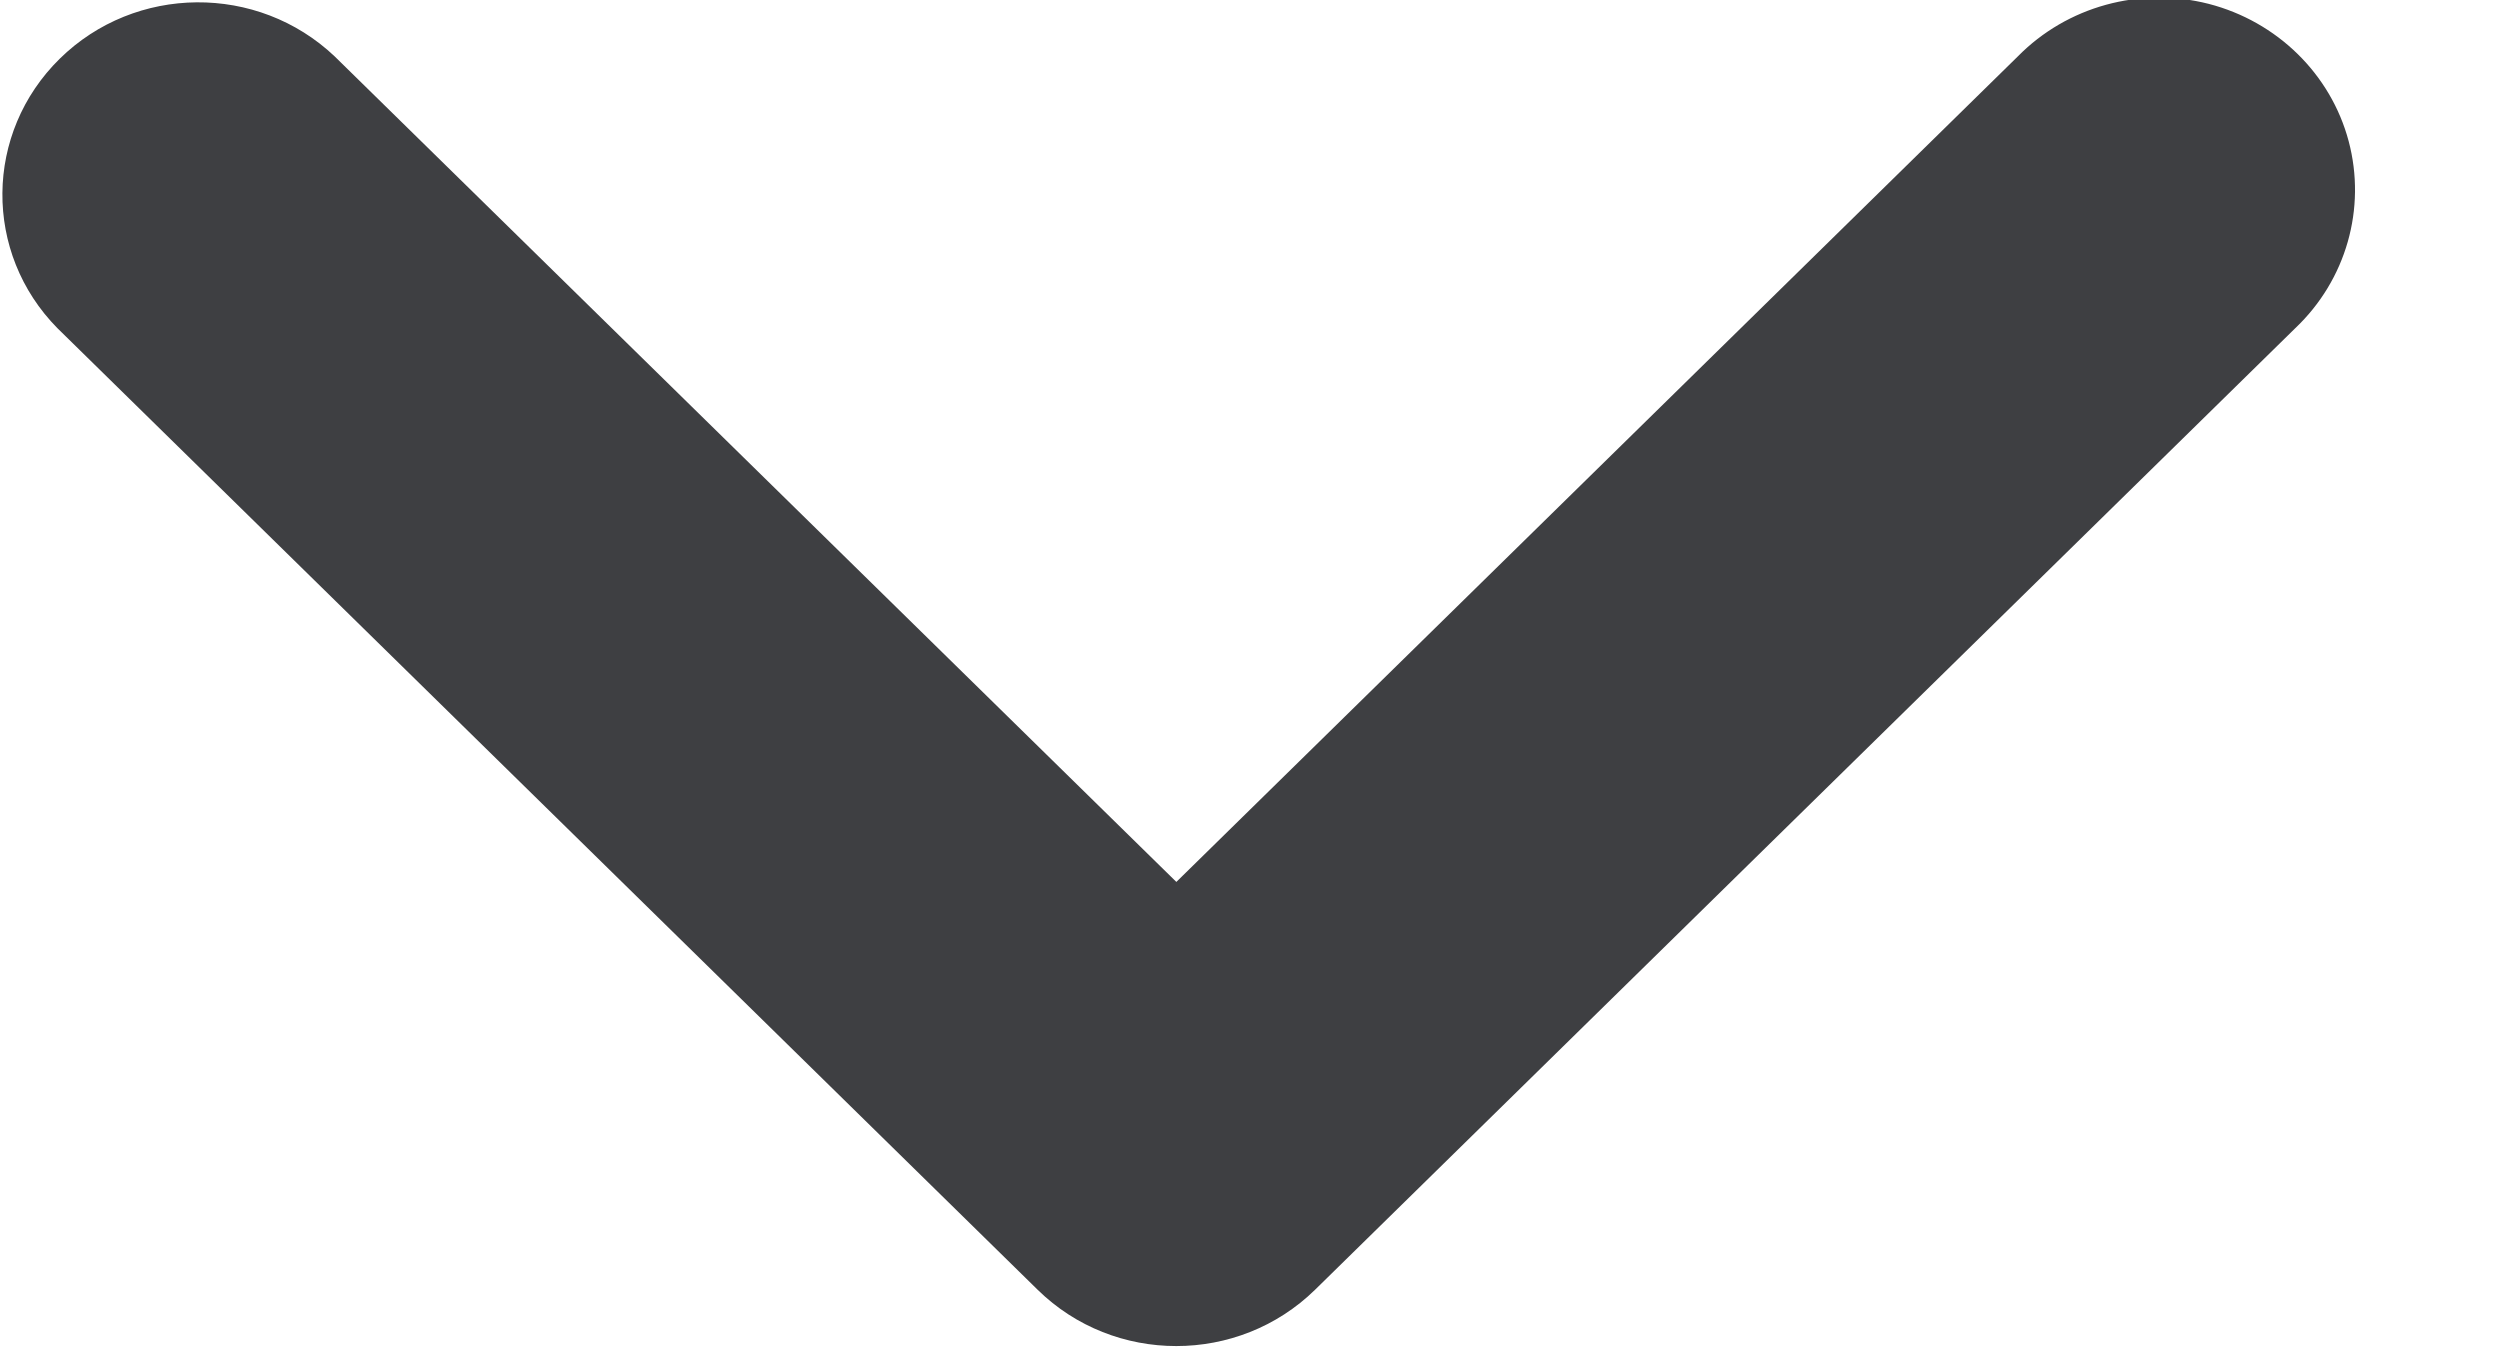
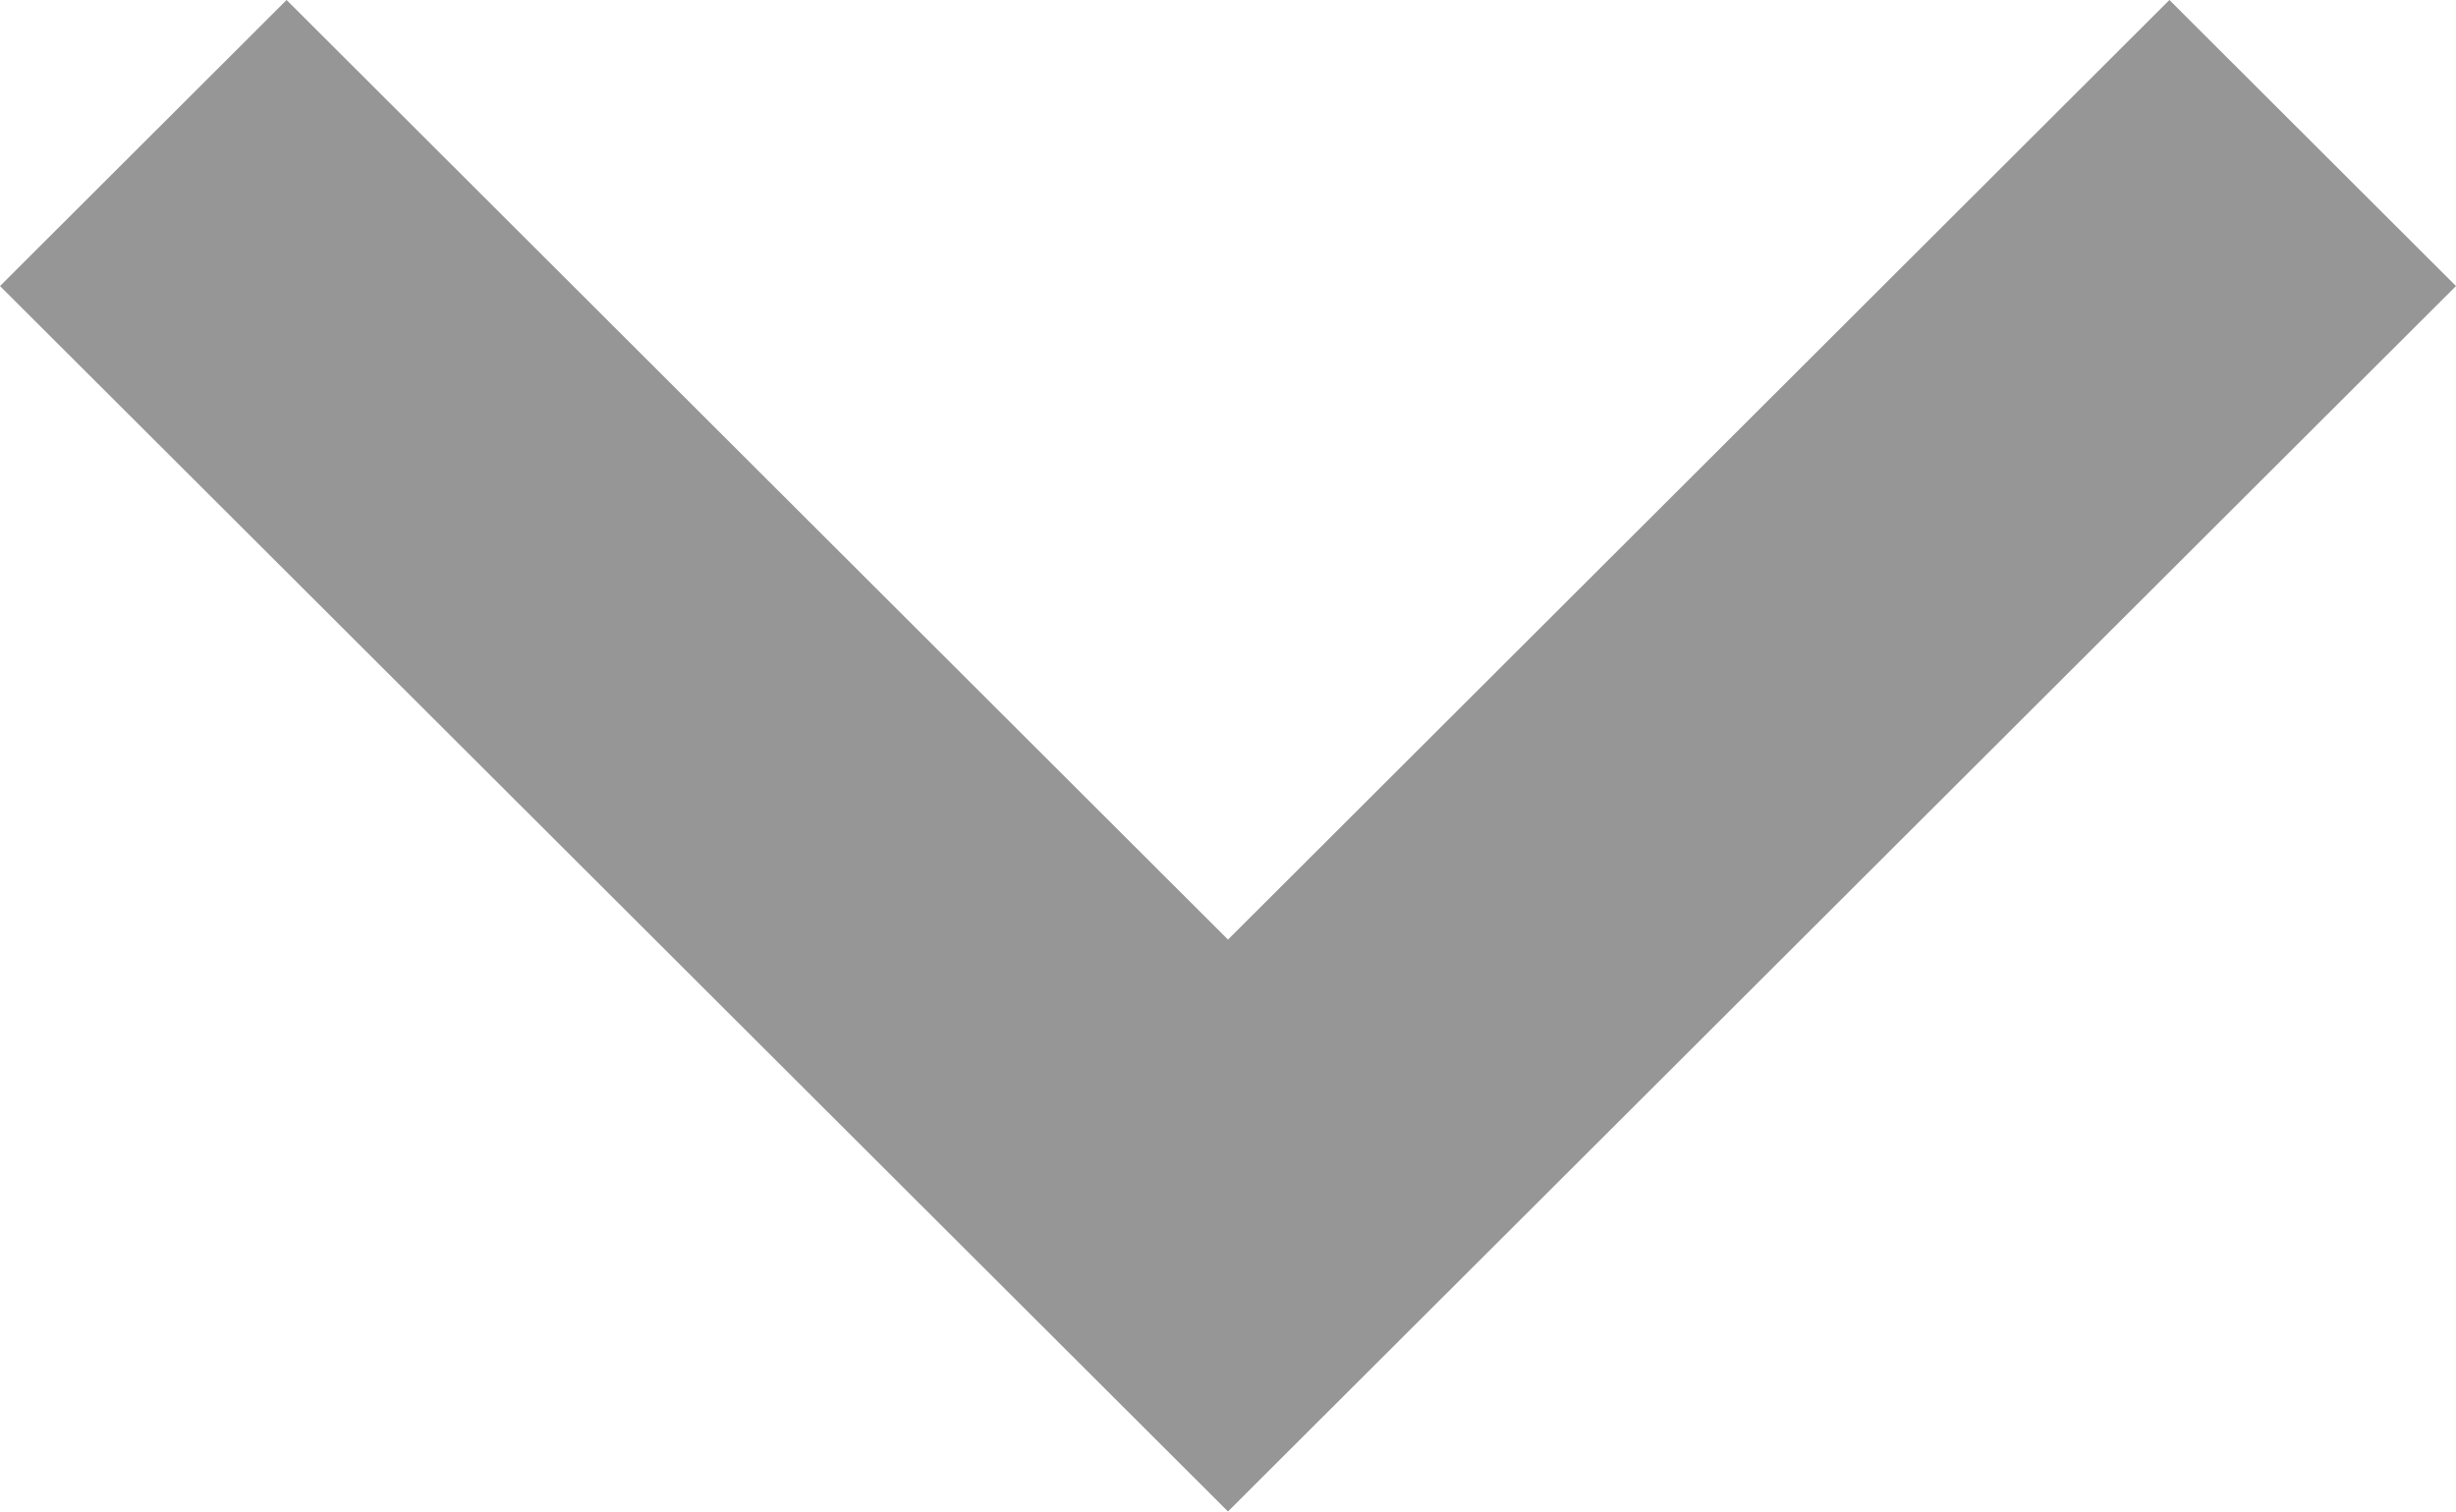
- <svg xmlns="http://www.w3.org/2000/svg" width="13px" height="7px" viewBox="0 0 13 7" version="1.1">
-   <g id="Landing-page" stroke="none" stroke-width="1" fill="none" fill-rule="evenodd">
-     <g id="1.7--Pricing" transform="translate(-1177, -2270)" fill="#3E3F42">
-       <g id="Profitable-Clients" transform="translate(-7, 1977)">
-         <g id="down-arrow" transform="translate(1184, 292)">
-           <path d="M10.493,1.293 L6.117,5.586 L1.74,1.293 C1.34,0.914 0.704,0.919 0.311,1.305 C-0.082,1.691 -0.088,2.315 0.299,2.707 L5.396,7.707 C5.794,8.097 6.439,8.097 6.838,7.707 L11.935,2.707 C12.2,2.456 12.306,2.084 12.213,1.734 C12.12,1.385 11.841,1.112 11.485,1.02 C11.128,0.929 10.749,1.033 10.493,1.293 Z" id="Path" />
+ <svg xmlns="http://www.w3.org/2000/svg" width="13px" height="8px" viewBox="0 0 13 8" version="1.1">
+   <g id="15--Landing-page" stroke="none" stroke-width="1" fill="none" fill-rule="evenodd">
+     <g id="7--FAQ" transform="translate(-1267, -714)" fill="#969696">
+       <g id="Group-3" transform="translate(139, 452)">
+         <g id="Group-5" transform="translate(2, 255)">
+           <polygon id="Shape" points="1137.483 7 1132.5 11.973 1127.517 7 1126 8.514 1132.5 15 1139 8.514" />
        </g>
      </g>
    </g>
  </g>
</svg>
